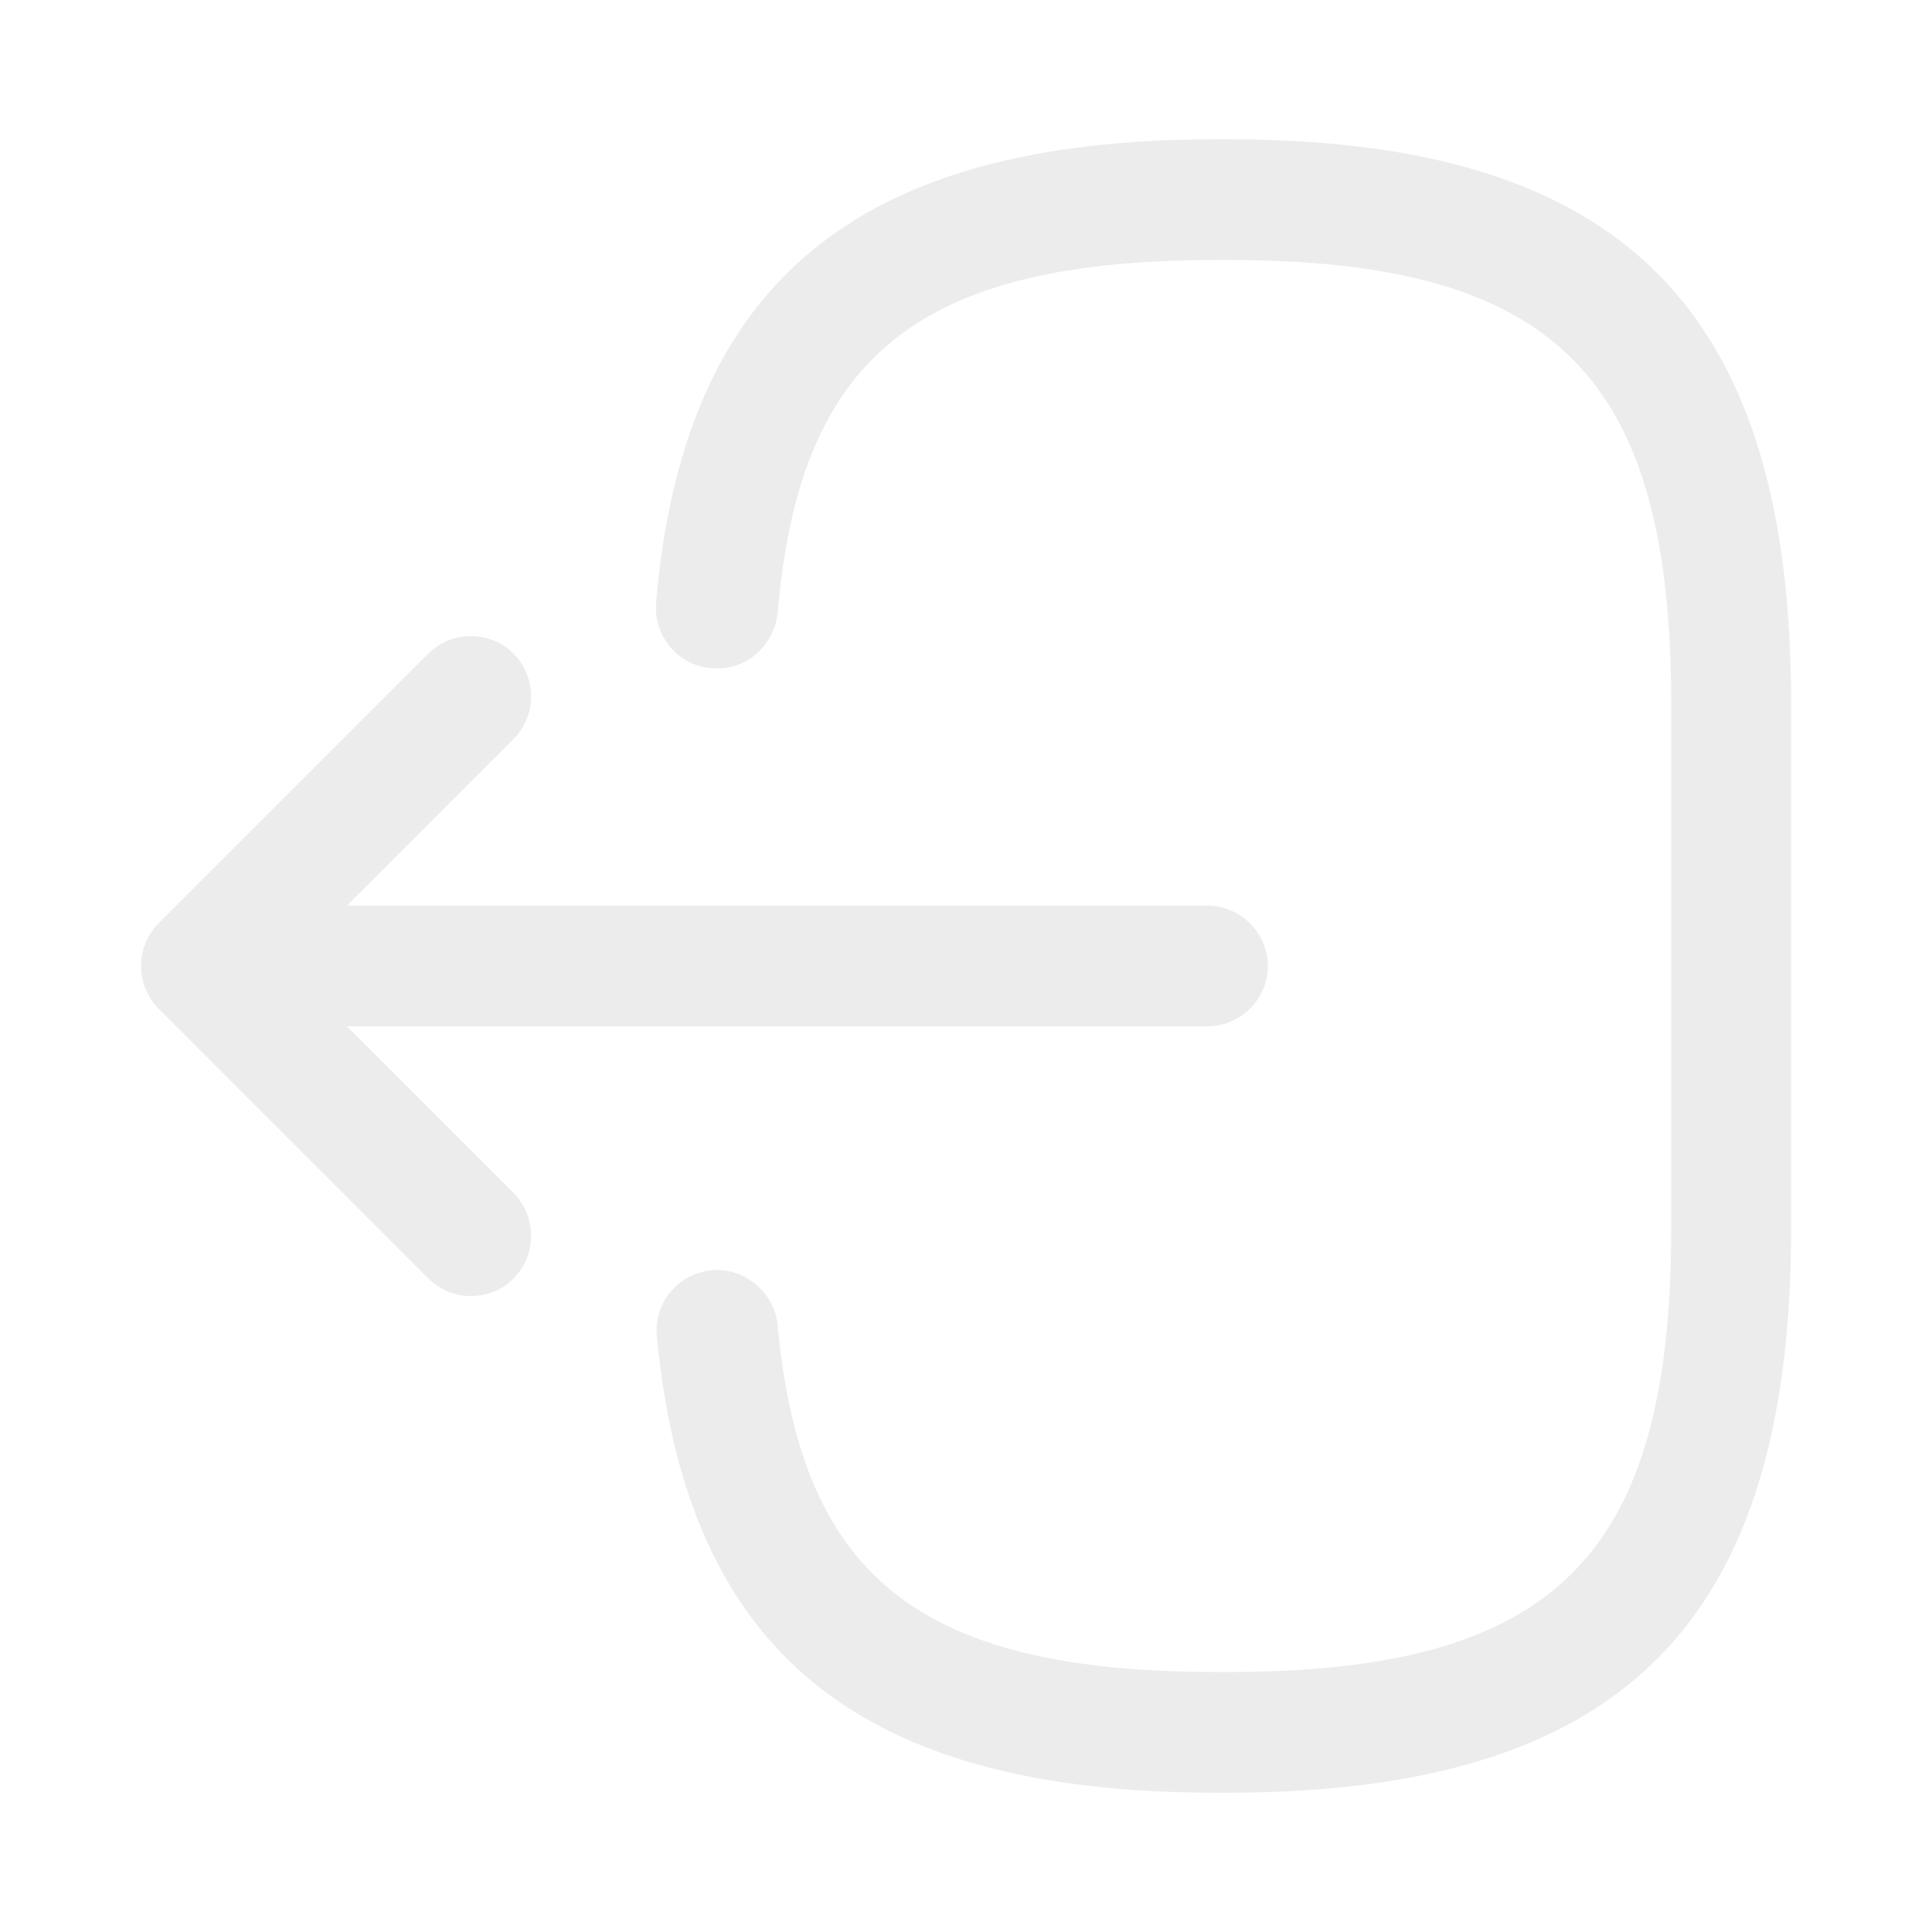
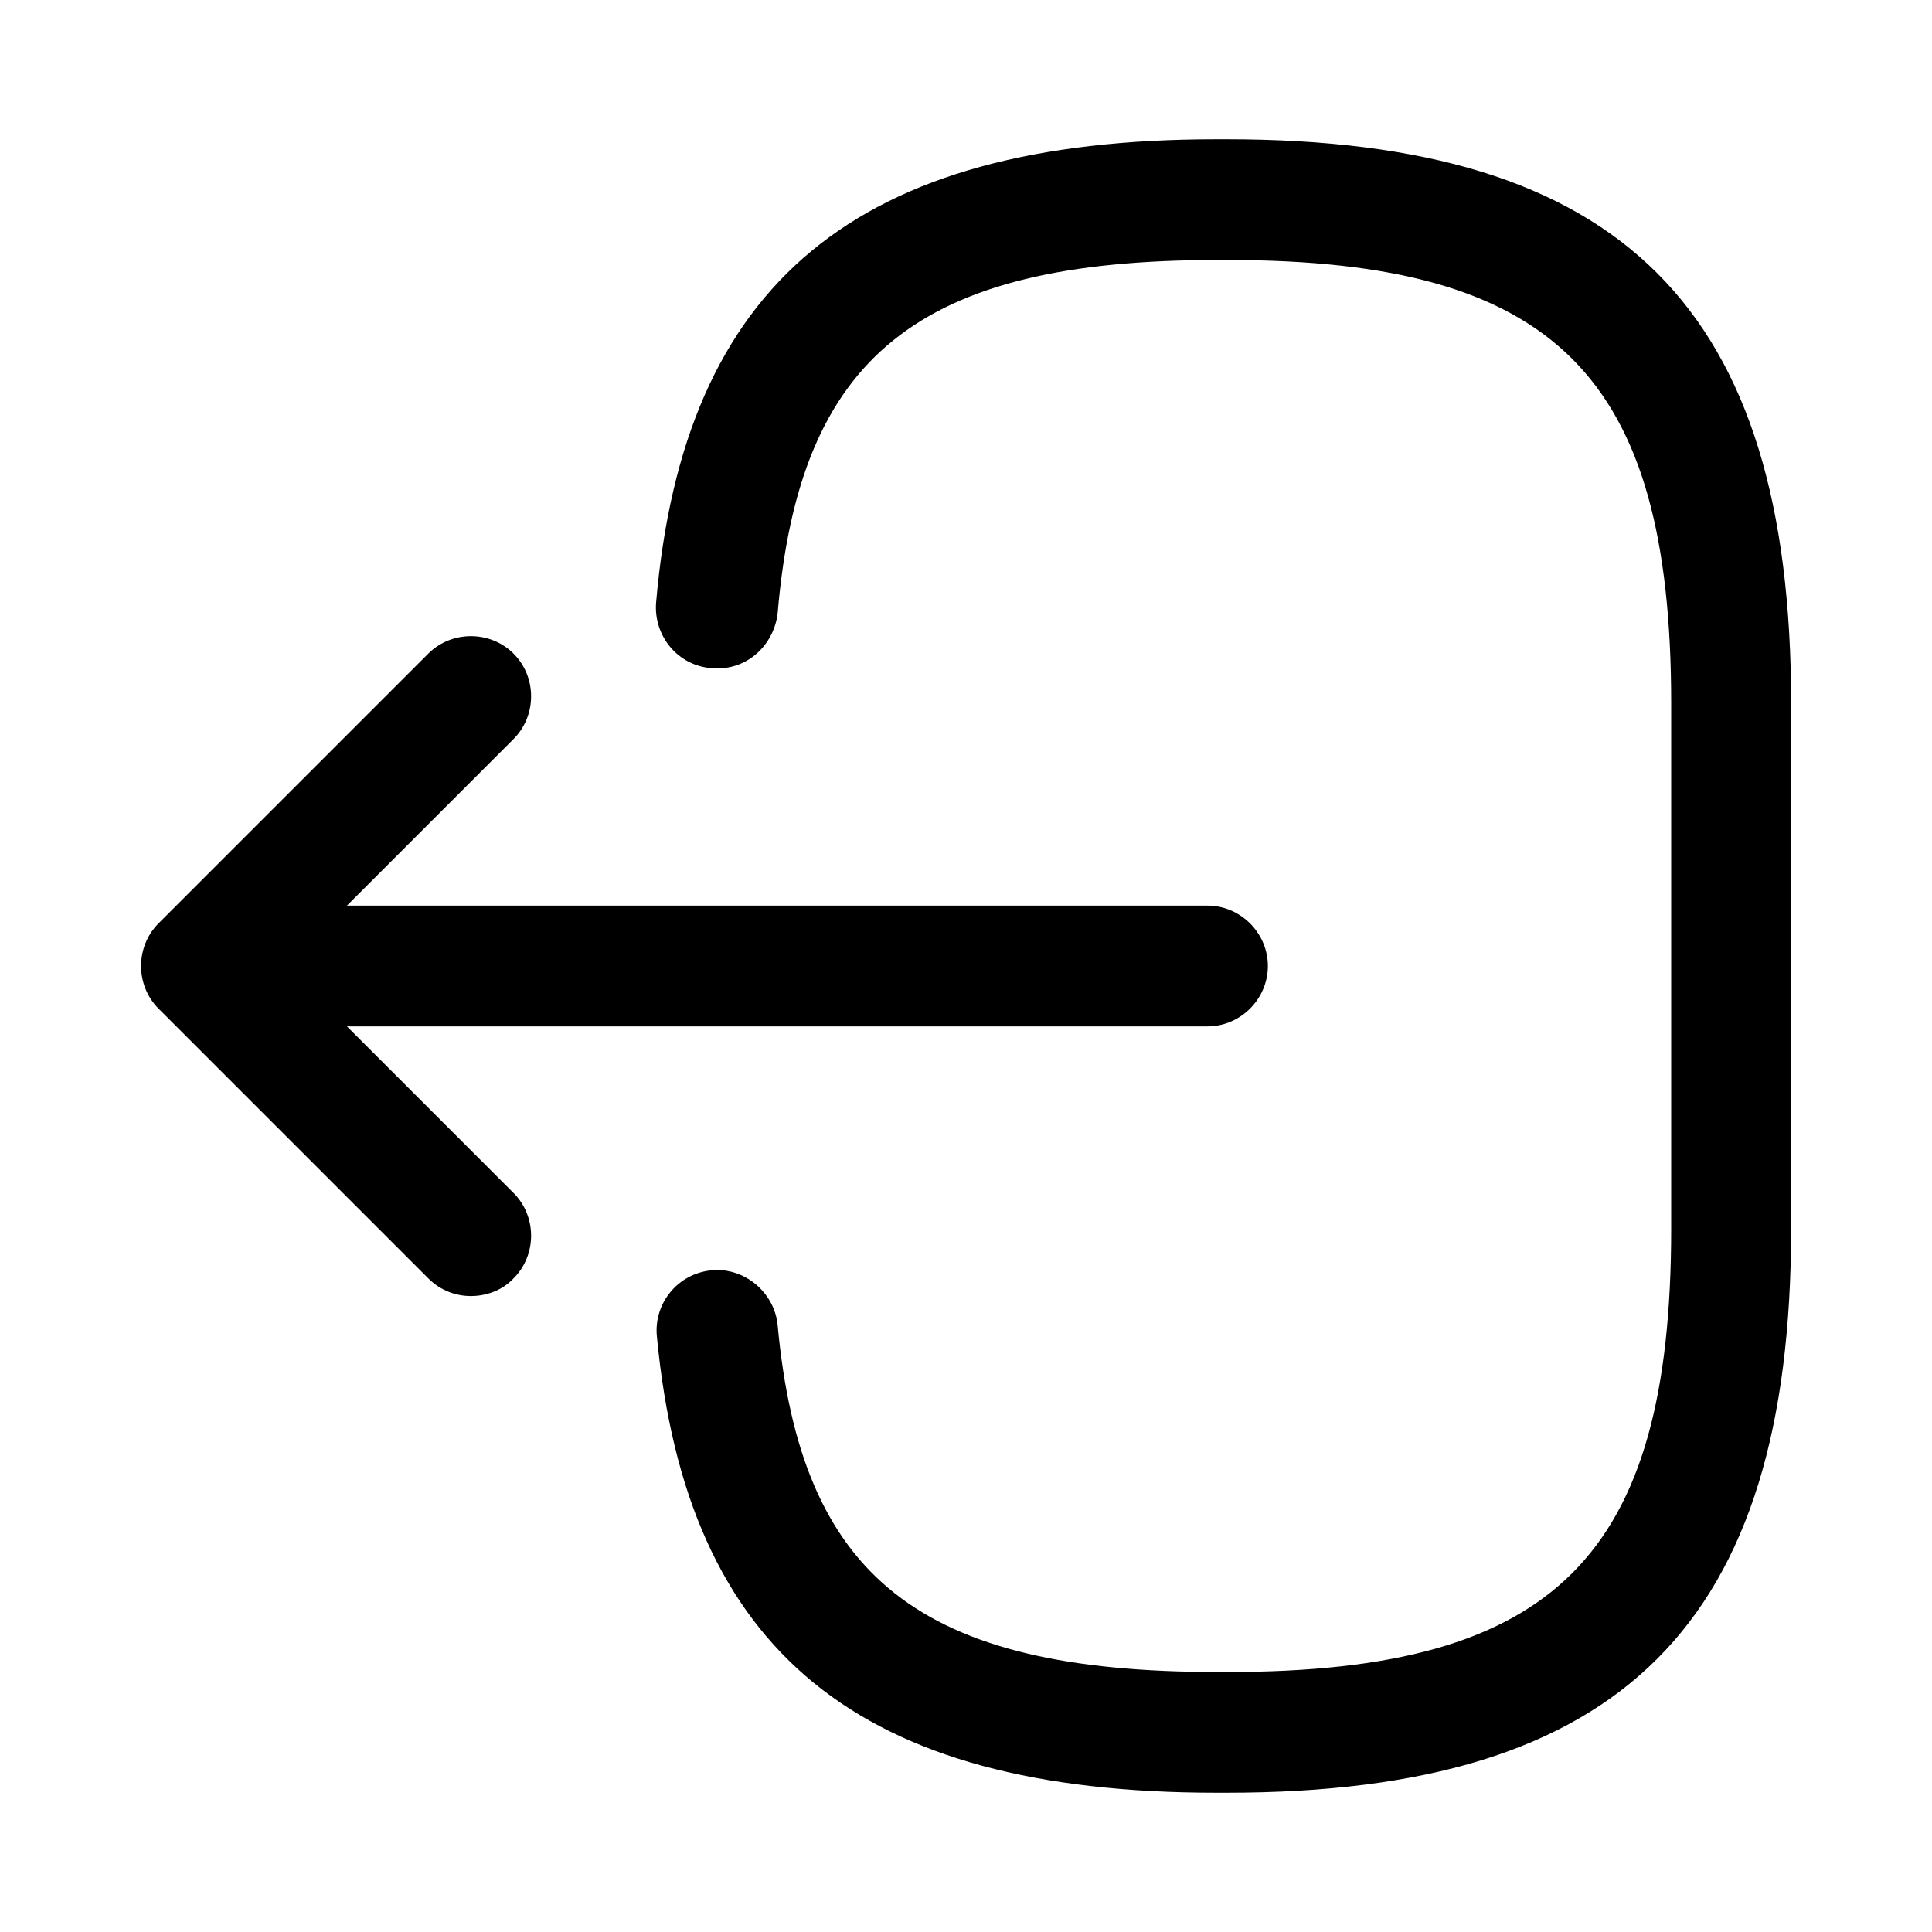
<svg xmlns="http://www.w3.org/2000/svg" width="24" height="24" viewBox="0 0 24 24" fill="current">
-   <path d="M15.24 22.27H15.11C10.67 22.27 8.53 20.52 8.16 16.6C8.12 16.19 8.42 15.82 8.84 15.78C9.24 15.74 9.62 16.05 9.66 16.46C9.95 19.6 11.43 20.77 15.12 20.77H15.25C19.32 20.77 20.76 19.33 20.76 15.26V8.74C20.76 4.67 19.32 3.23 15.25 3.23H15.12C11.41 3.23 9.93 4.42 9.66 7.62C9.61 8.03 9.26 8.34 8.84 8.3C8.42 8.27 8.12 7.9 8.15 7.49C8.49 3.51 10.64 1.73 15.11 1.73H15.24C20.15 1.73 22.25 3.83 22.25 8.74V15.26C22.25 20.17 20.15 22.27 15.24 22.27Z" fill="#ECECEC" />
-   <path d="M15 12.75H3.62C3.21 12.75 2.87 12.41 2.87 12C2.87 11.59 3.21 11.25 3.62 11.25H15C15.41 11.25 15.75 11.59 15.75 12C15.75 12.41 15.41 12.75 15 12.75Z" fill="#ECECEC" />
-   <path d="M5.85 16.1C5.66 16.1 5.47 16.03 5.32 15.88L1.97 12.53C1.68 12.24 1.68 11.76 1.97 11.47L5.32 8.12C5.61 7.83 6.09 7.83 6.38 8.12C6.67 8.41 6.67 8.89 6.38 9.18L3.56 12L6.38 14.82C6.67 15.11 6.67 15.59 6.38 15.88C6.24 16.03 6.04 16.1 5.85 16.1Z" fill="#ECECEC" />
+   <path d="M15.24 22.27H15.11C10.67 22.27 8.53 20.52 8.16 16.6C8.12 16.19 8.42 15.82 8.84 15.78C9.24 15.74 9.62 16.05 9.66 16.46C9.95 19.6 11.43 20.77 15.12 20.77H15.25C19.32 20.77 20.76 19.33 20.76 15.26V8.74C20.76 4.67 19.32 3.23 15.25 3.23H15.12C11.41 3.23 9.93 4.42 9.66 7.62C9.61 8.03 9.26 8.34 8.84 8.3C8.42 8.27 8.12 7.9 8.15 7.49C8.49 3.51 10.64 1.73 15.11 1.73H15.24C20.15 1.73 22.25 3.83 22.25 8.74V15.26C22.25 20.17 20.15 22.27 15.24 22.27Z" />
+   <path d="M15 12.75H3.62C3.21 12.75 2.87 12.41 2.87 12C2.87 11.59 3.21 11.25 3.62 11.25H15C15.41 11.25 15.75 11.59 15.75 12C15.75 12.41 15.41 12.75 15 12.75Z" />
+   <path d="M5.85 16.1C5.66 16.1 5.47 16.03 5.32 15.88L1.97 12.53C1.68 12.24 1.68 11.76 1.97 11.47L5.32 8.12C5.61 7.83 6.09 7.83 6.38 8.12C6.67 8.41 6.67 8.89 6.38 9.18L3.56 12L6.38 14.82C6.67 15.11 6.67 15.59 6.38 15.88C6.24 16.03 6.04 16.1 5.85 16.1Z" />
</svg>
